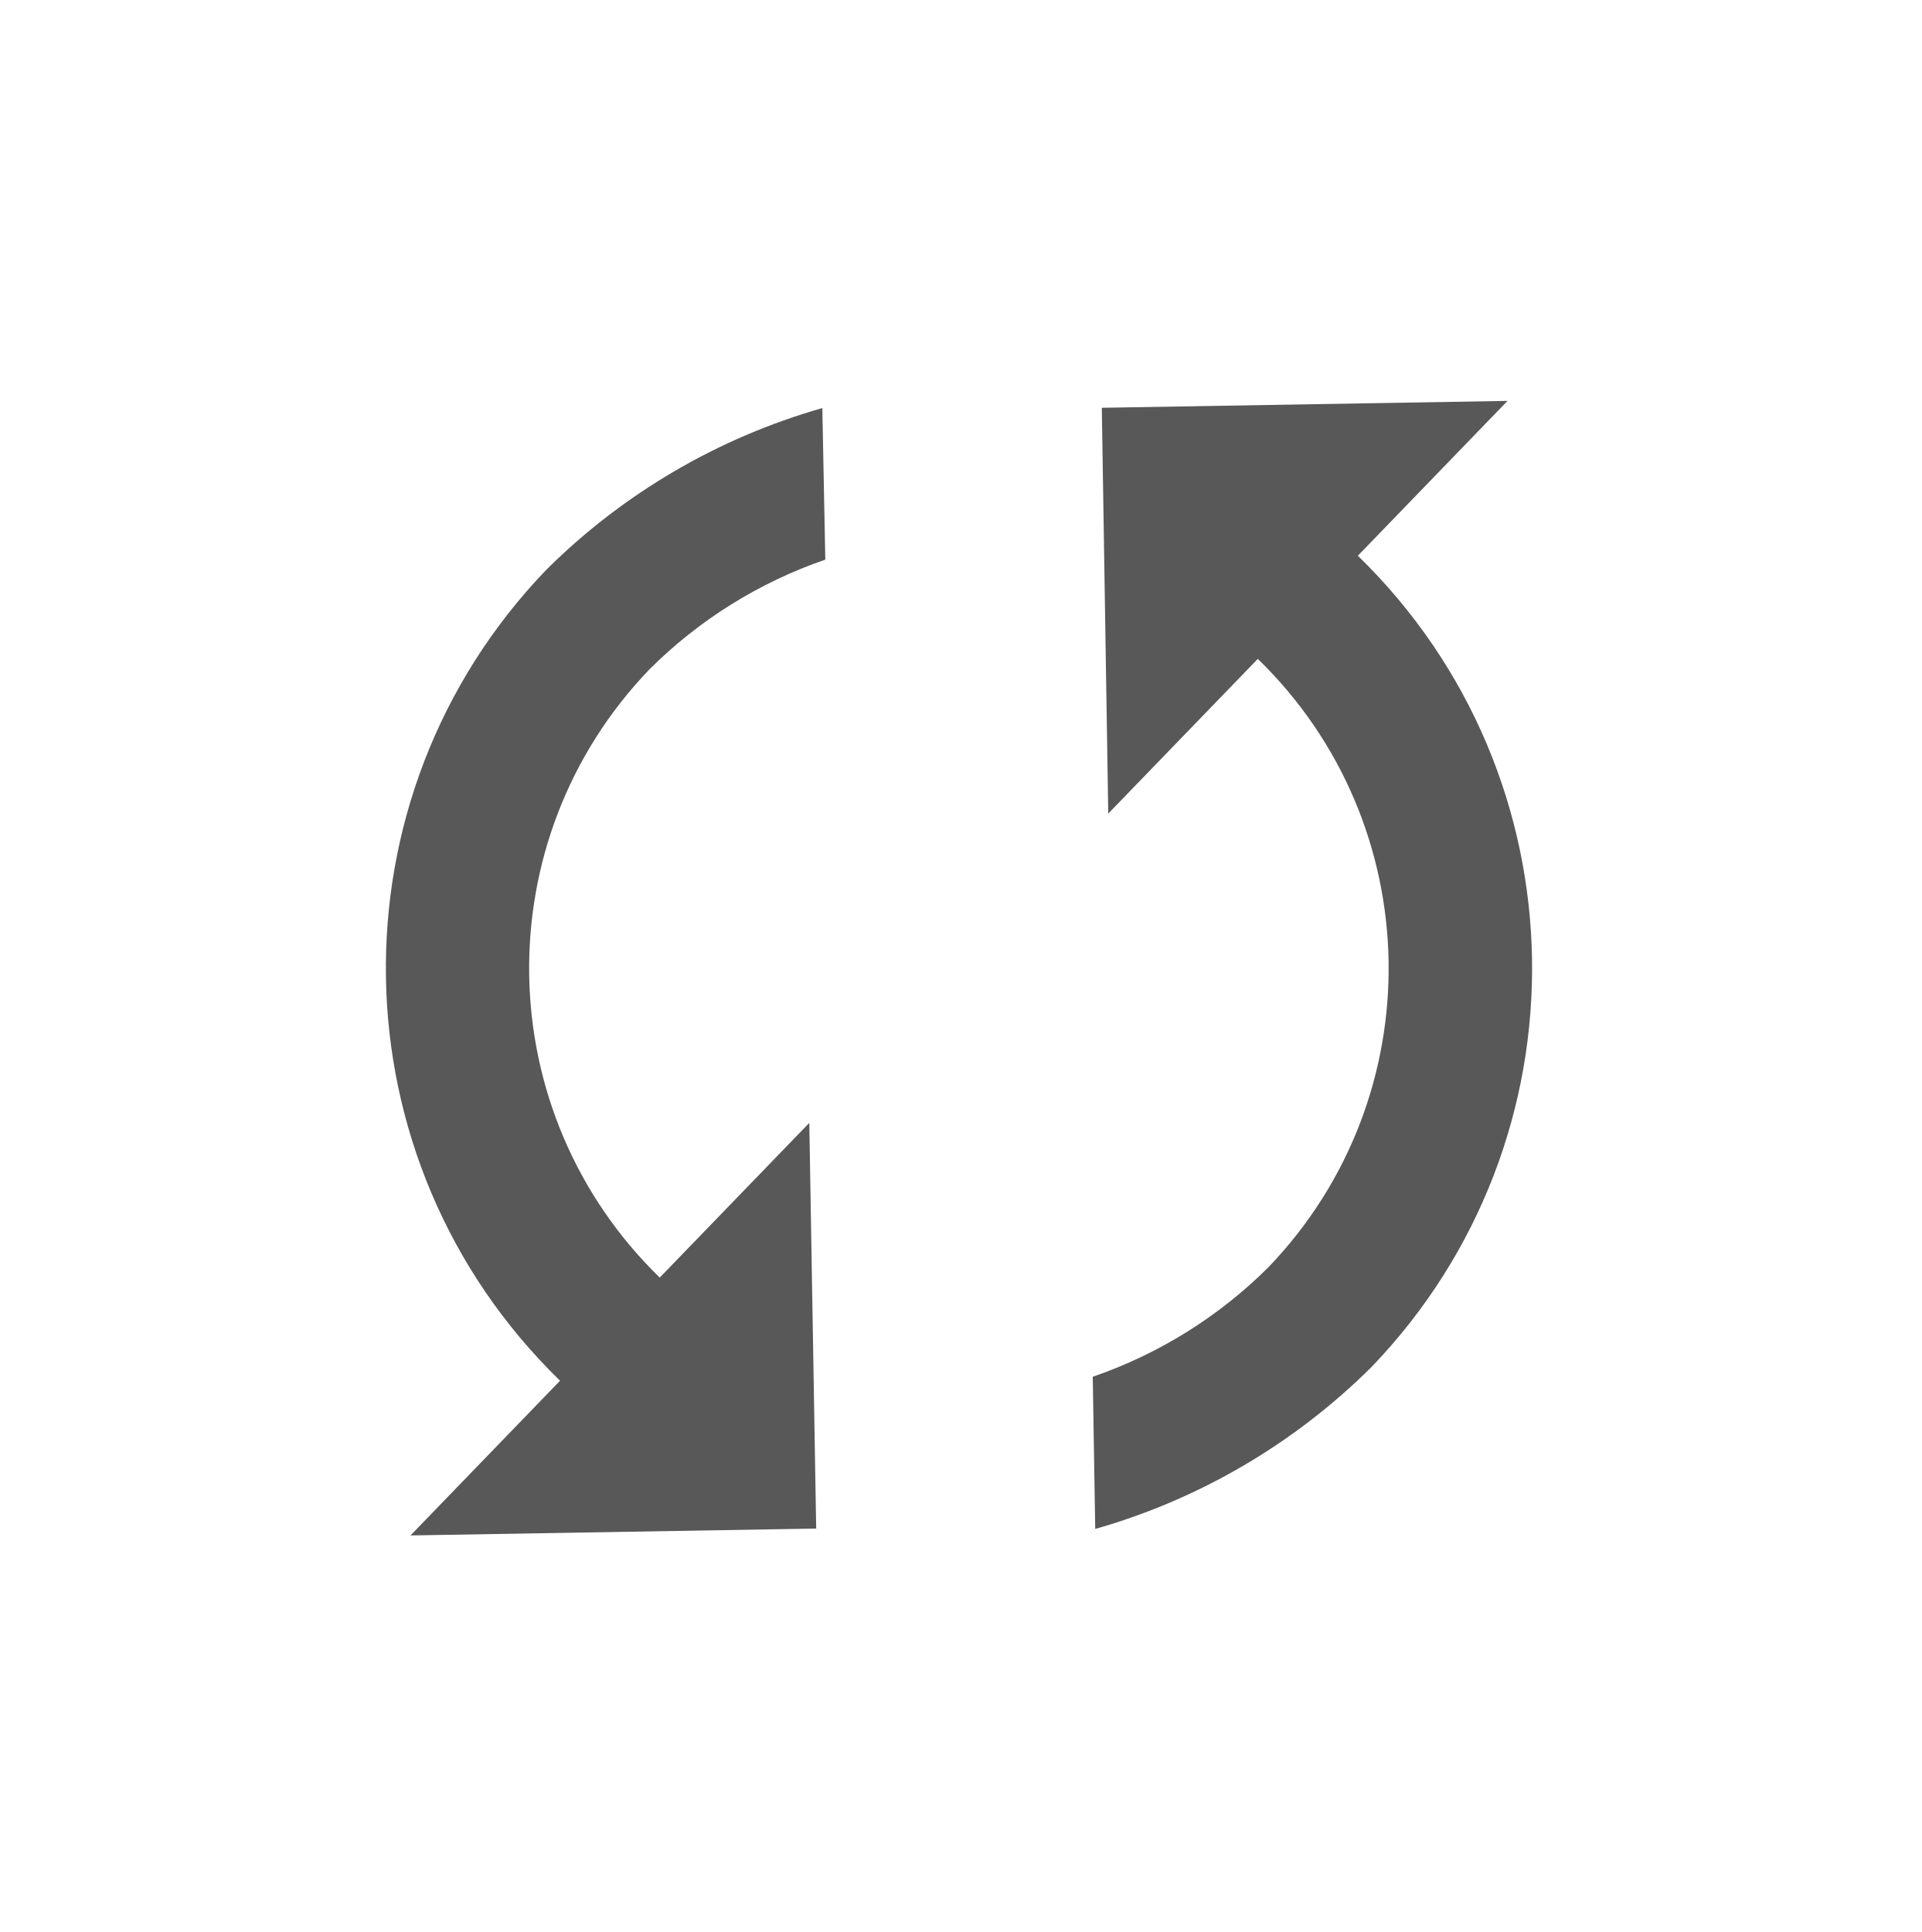
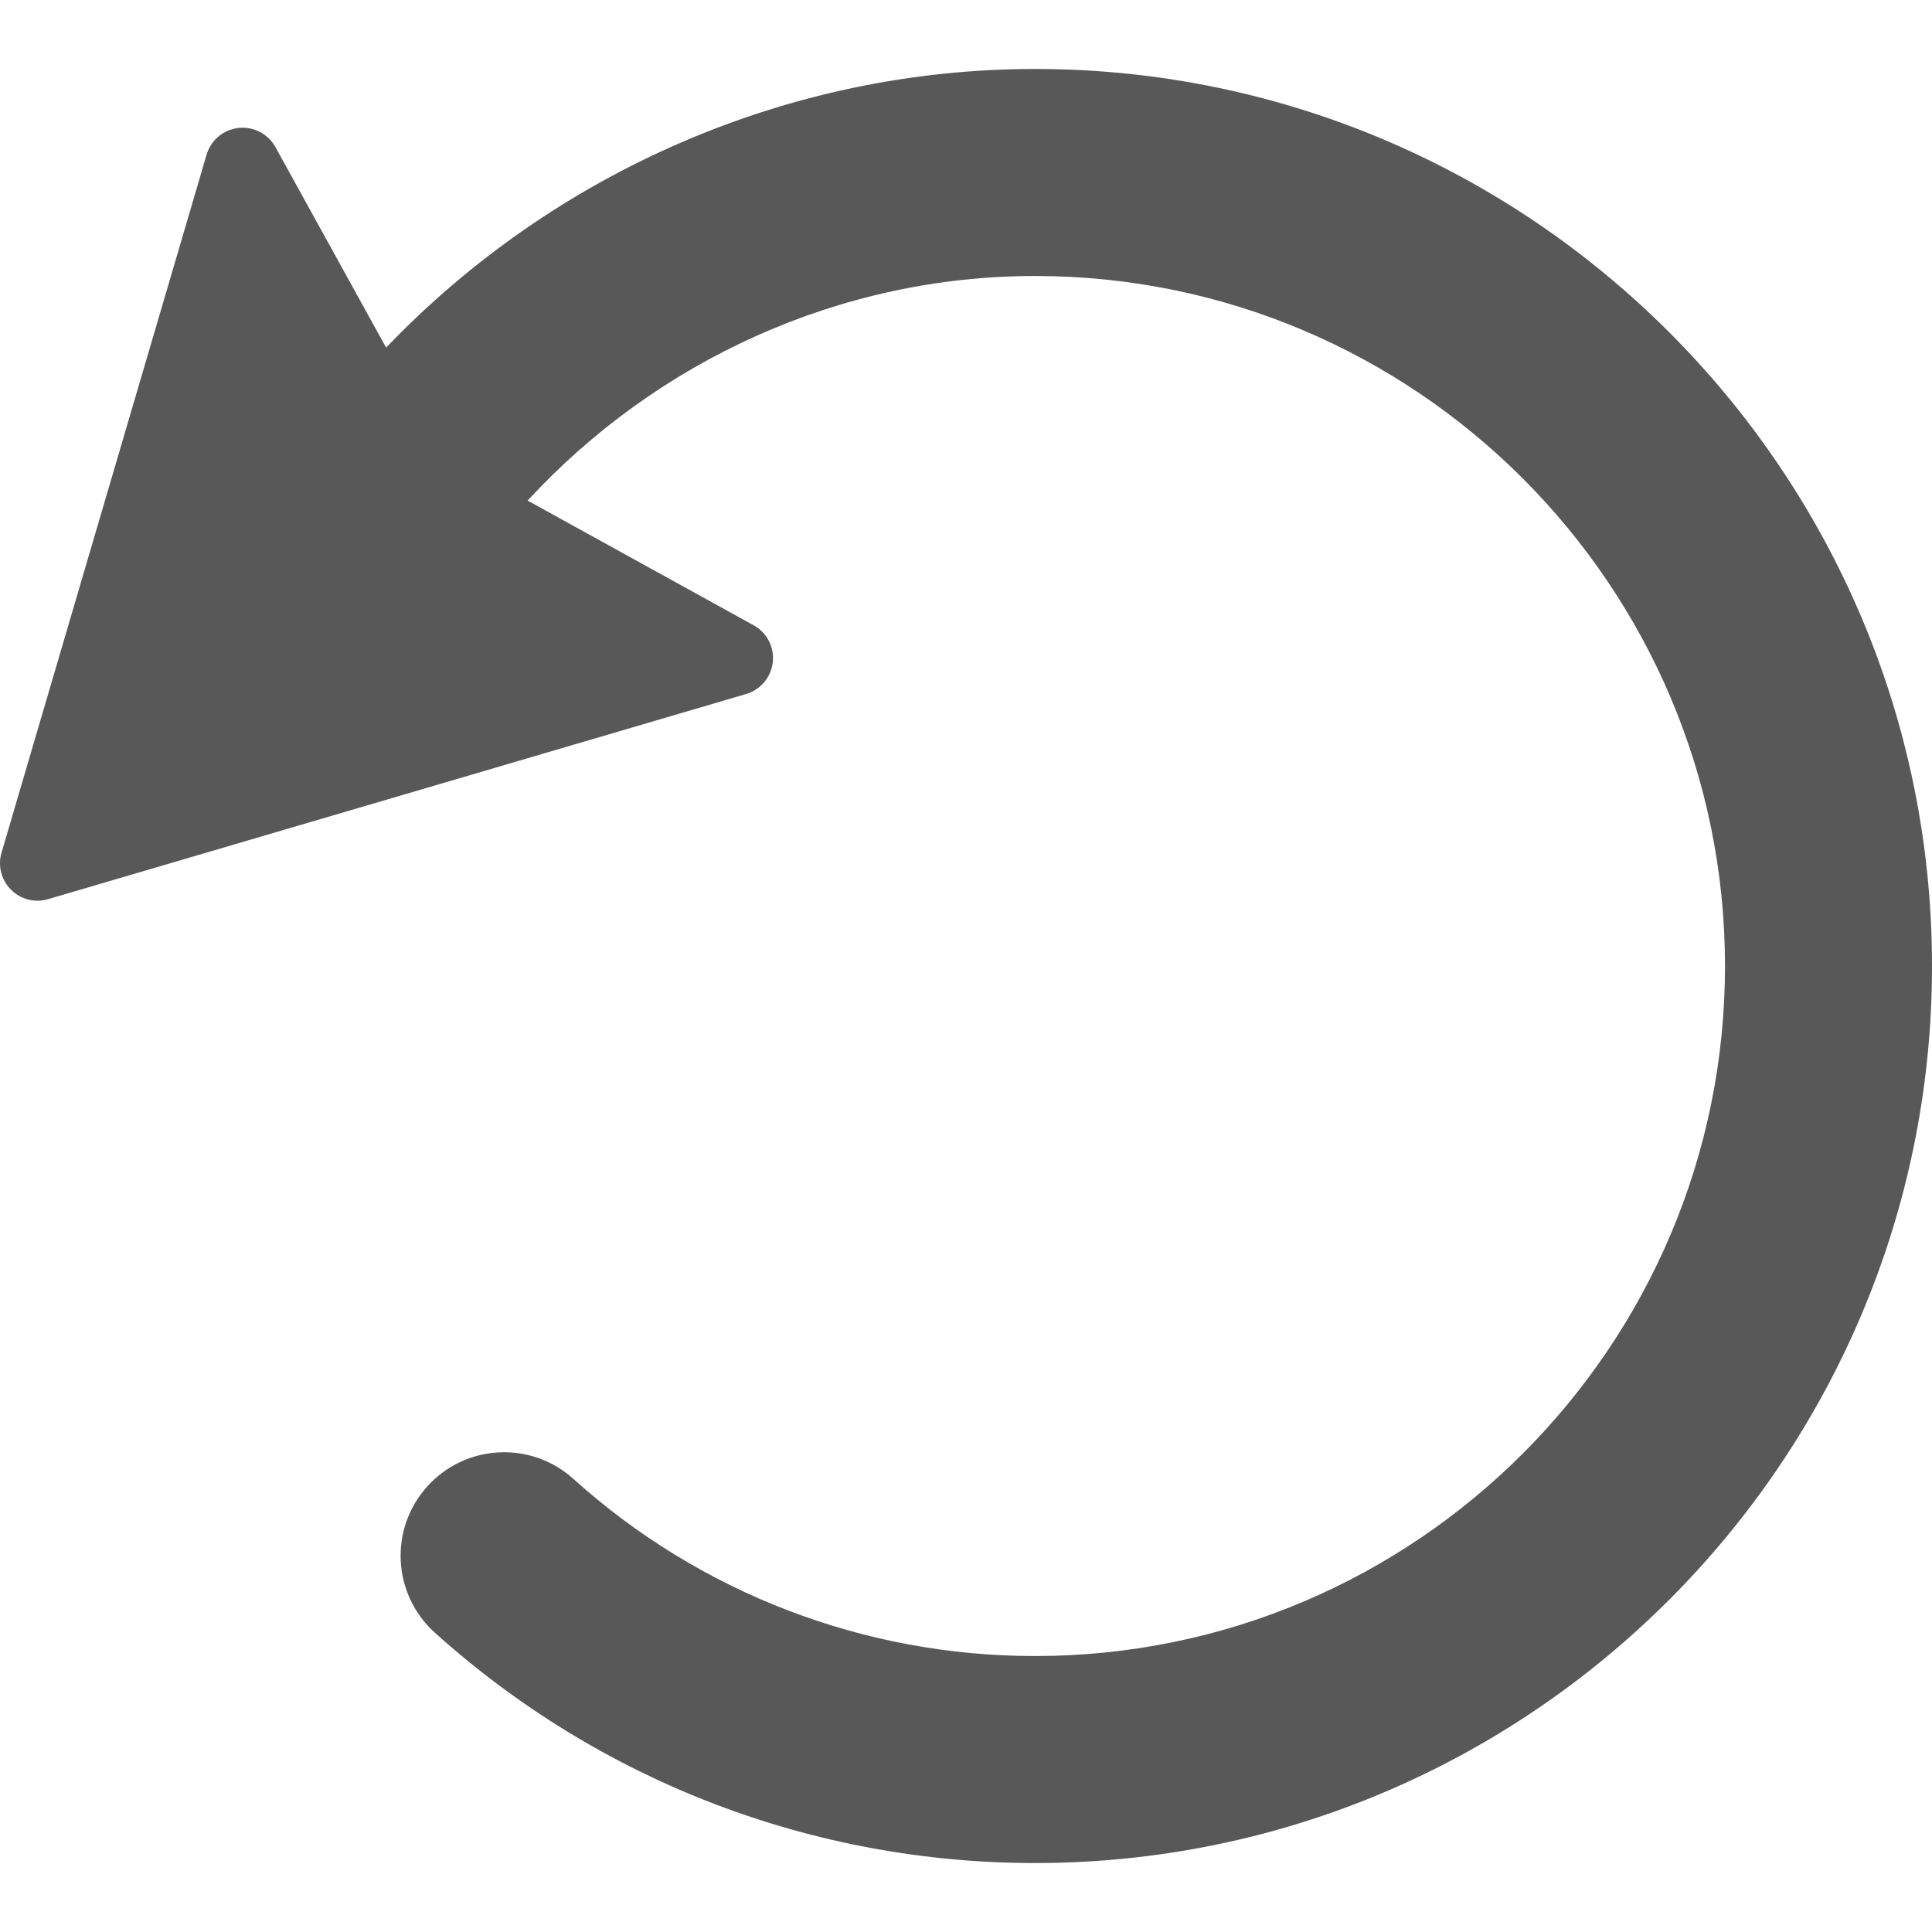
- <svg xmlns="http://www.w3.org/2000/svg" width="24.349" height="24.484" viewBox="0 0 24.349 24.484">
-   <path id="repeat" d="M2.727,77.1H0l3.636,3.636L7.272,77.1H4.545A5.469,5.469,0,0,1,10,71.649a5.851,5.851,0,0,1,2.545.636L13.9,70.923A8.122,8.122,0,0,0,10,69.832,7.291,7.291,0,0,0,2.727,77.1Zm12.723,0A5.469,5.469,0,0,1,10,82.555a5.851,5.851,0,0,1-2.545-.636L6.09,83.282A8.123,8.123,0,0,0,10,84.373a7.292,7.292,0,0,0,7.271-7.27H20l-3.636-3.636L12.723,77.1Z" transform="matrix(0.695, -0.719, 0.719, 0.695, -50.233, -34.126)" fill="#585858" />
+ <svg xmlns="http://www.w3.org/2000/svg" version="1.1" fill="#585858" id="Capa_1" x="0px" y="0px" viewBox="0 0 476.478 476.478" style="enable-background:new 0 0 476.478 476.478;" xml:space="preserve">
+   <path d="M255.25,17.009c-60.892,0-118.708,25.546-160.024,68.721l-27.289-49.44c-1.808-3.276-5.402-5.136-9.104-4.737  c-3.727,0.415-6.817,2.99-7.88,6.581L0.381,210.286c-0.963,3.227-0.066,6.749,2.331,9.142c2.392,2.395,5.896,3.292,9.137,2.329  l172.138-50.59c3.588-1.047,6.199-4.154,6.598-7.861c0.417-3.721-1.443-7.295-4.737-9.106l-55.722-30.743  c31.927-34.637,77.196-55.393,125.125-55.393c93.83,0,170.177,76.349,170.177,170.178c0,93.831-76.347,170.177-170.177,170.177  c-42.128,0-82.566-15.521-113.842-43.69c-10.453-9.441-26.62-8.609-36.043,1.876c-9.441,10.472-8.591,26.608,1.875,36.049  c40.685,36.644,93.231,56.817,148.01,56.817c121.983,0,221.229-99.248,221.229-221.229  C476.478,116.258,377.233,17.009,255.25,17.009z" />
+   <g>
+ </g>
+   <g>
+ </g>
+   <g>
+ </g>
+   <g>
+ </g>
+   <g>
+ </g>
+   <g>
+ </g>
+   <g>
+ </g>
+   <g>
+ </g>
+   <g>
+ </g>
+   <g>
+ </g>
+   <g>
+ </g>
+   <g>
+ </g>
+   <g>
+ </g>
+   <g>
+ </g>
+   <g>
+ </g>
</svg>
